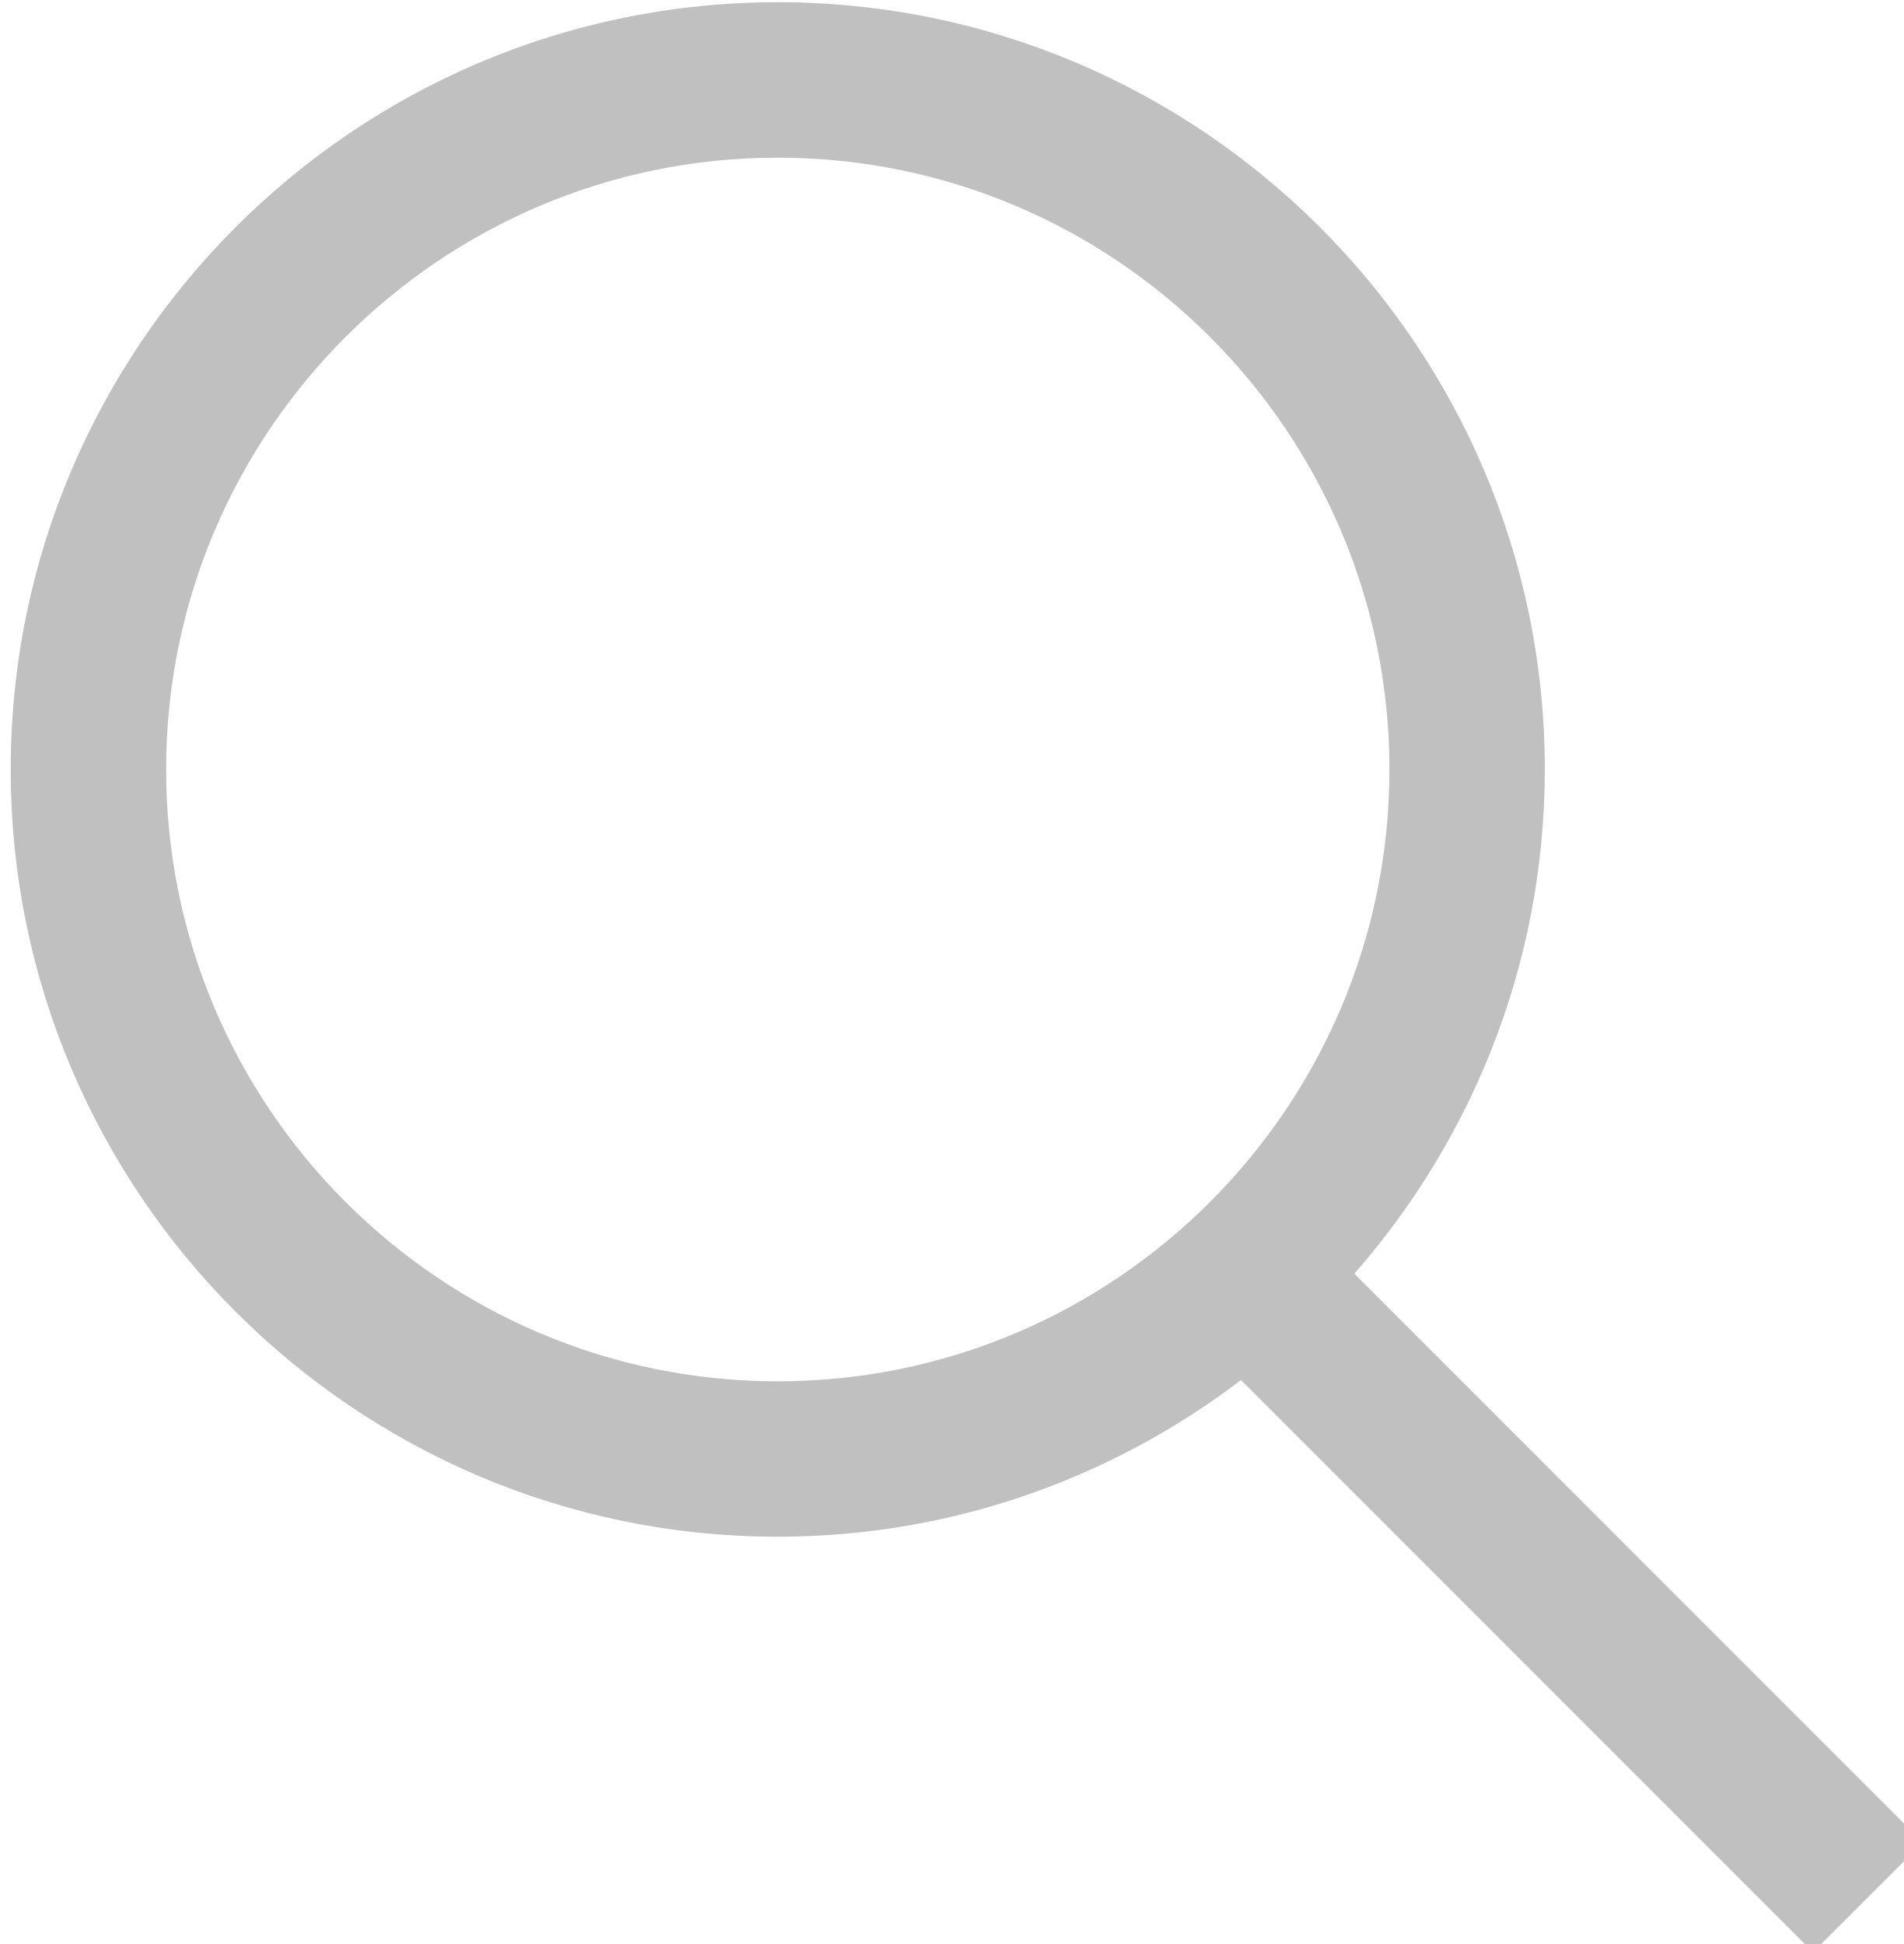
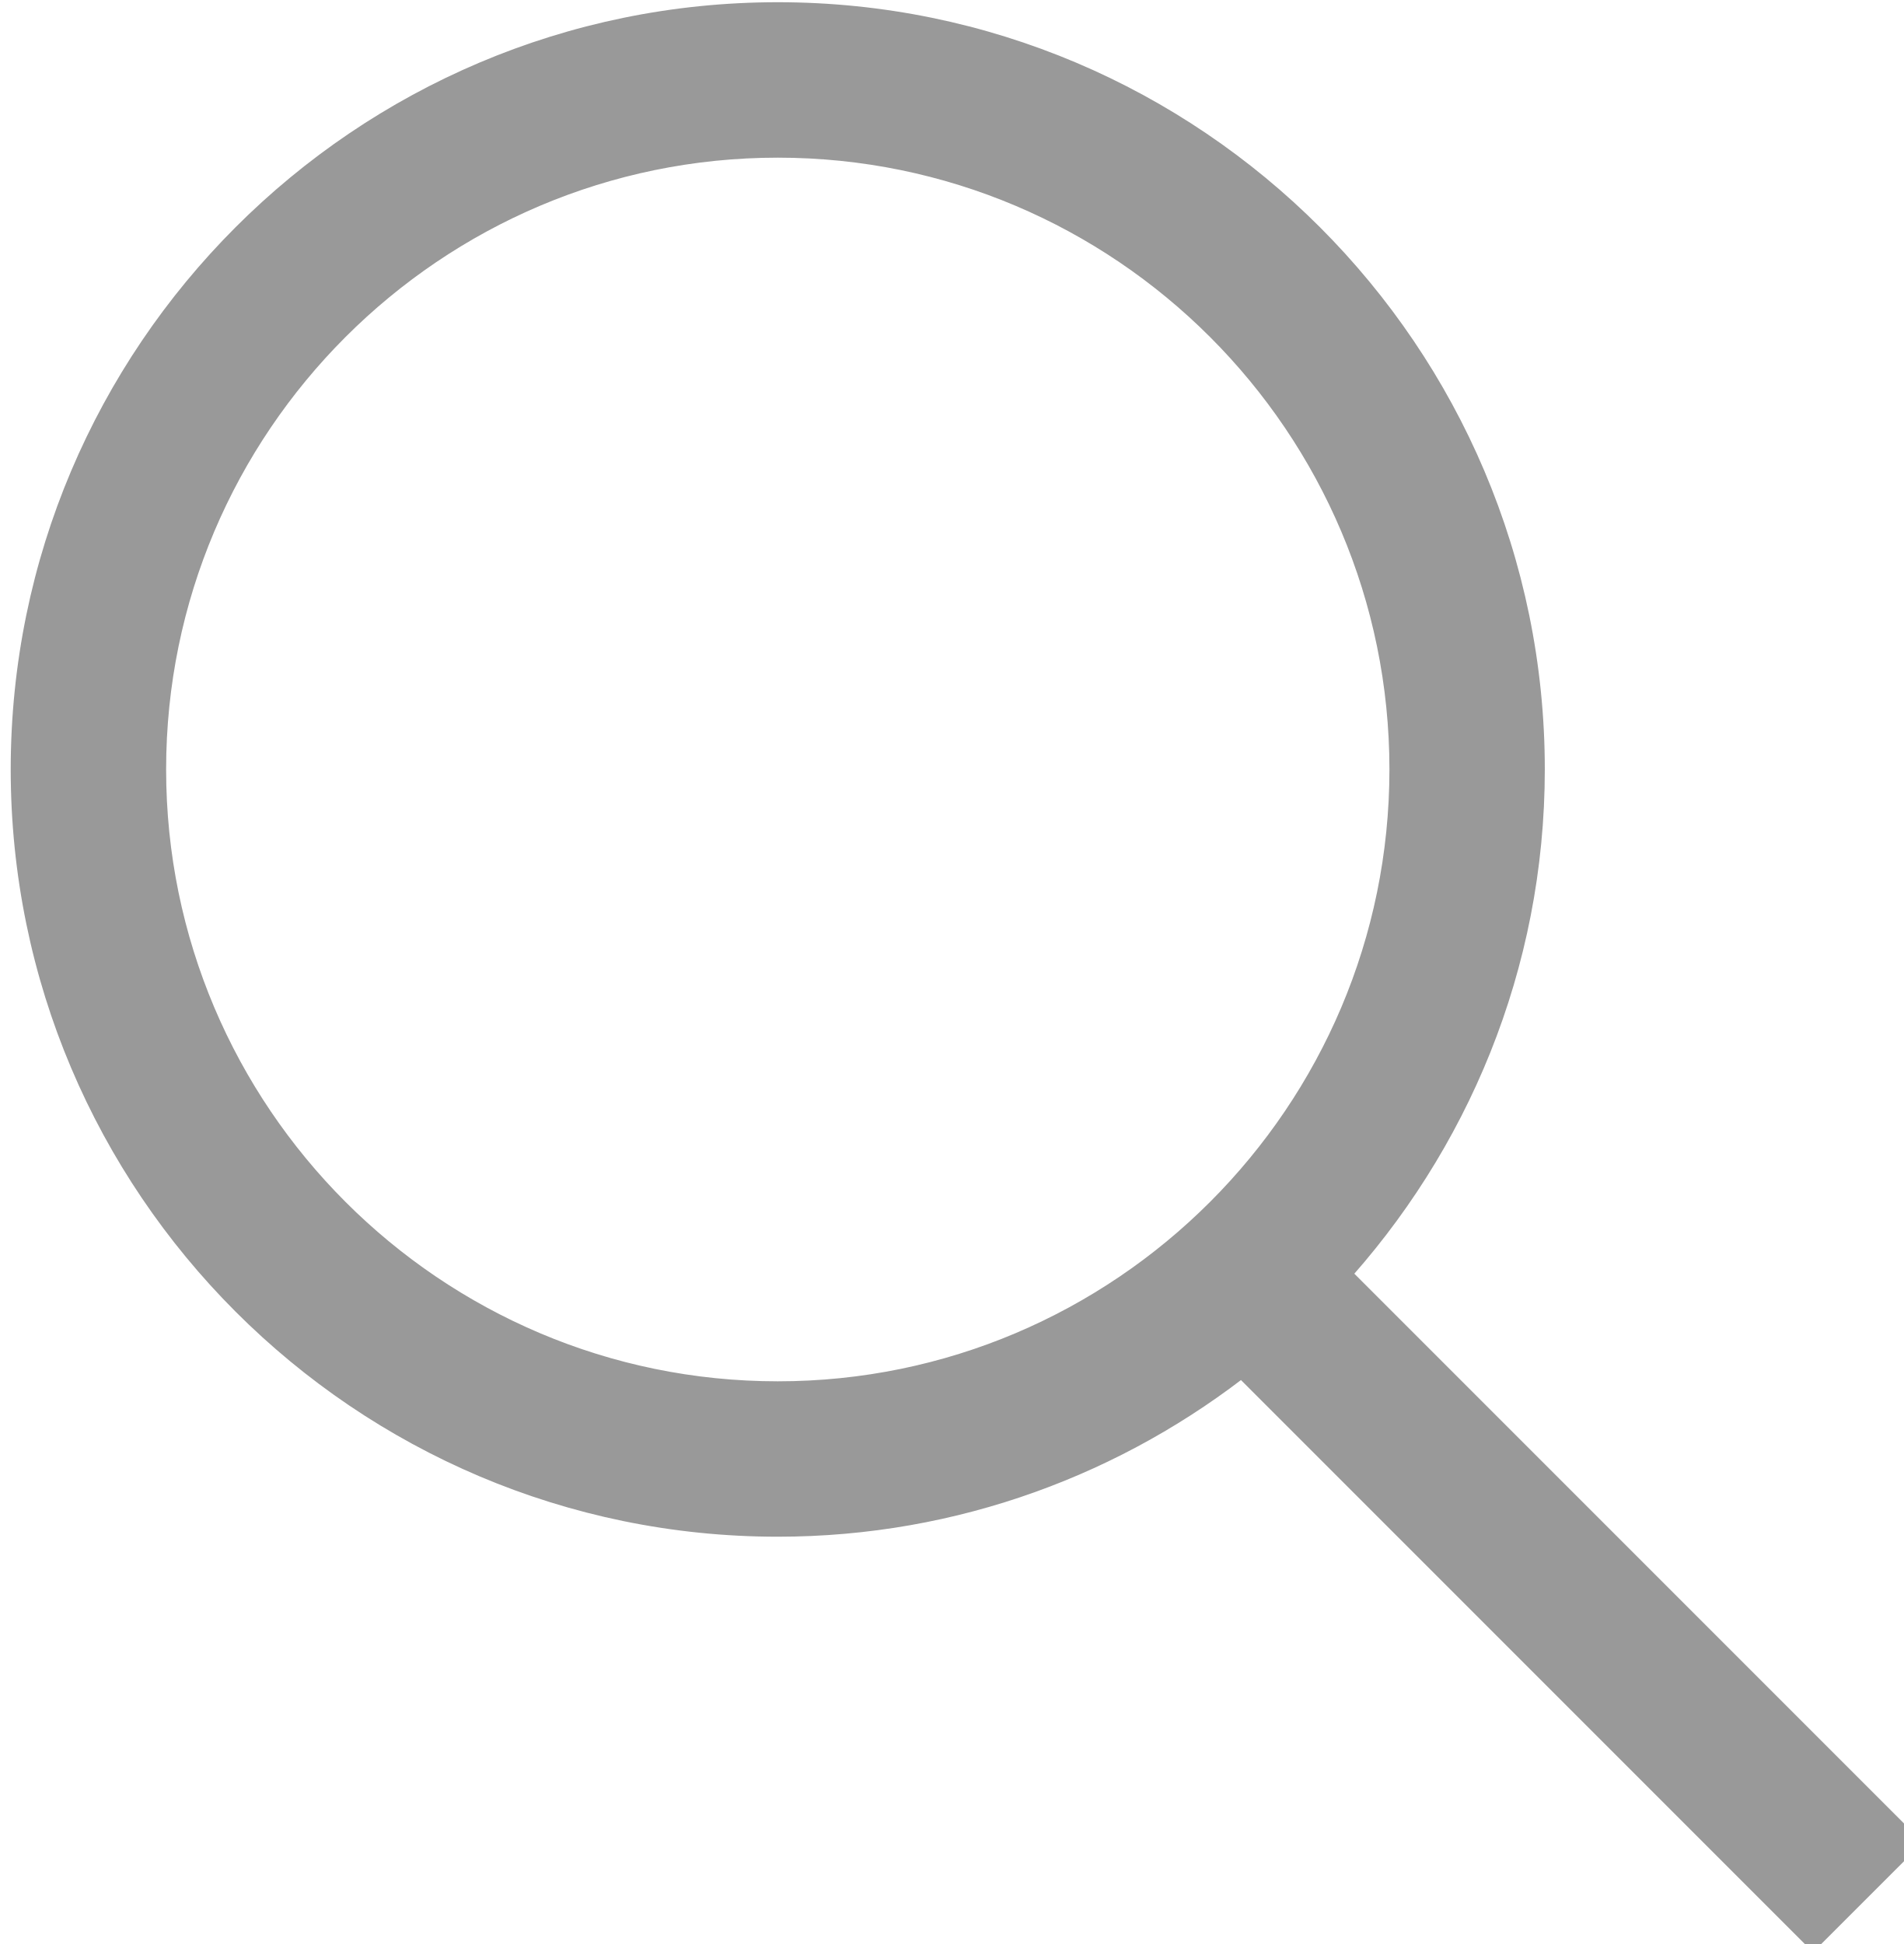
<svg xmlns="http://www.w3.org/2000/svg" width="48" height="49" viewBox="0 0 48 49">
-   <path d="M47.77 46.438L33.455 32.123c3.087-3.356 4.99-7.82 4.99-12.73 0-10.386-8.45-18.837-18.837-18.837S.77 9.006.77 19.394c0 10.388 8.451 18.84 18.838 18.84 4.43 0 8.499-1.547 11.719-4.114l14.38 14.38 2.063-2.062zM3.688 19.394c0-8.779 7.142-15.92 15.92-15.92 8.779 0 15.92 7.141 15.92 15.92 0 8.781-7.141 15.923-15.92 15.923-8.778 0-15.92-7.142-15.92-15.923z" stroke="silver" fill="silver" fill-rule="evenodd" />
+   <path d="M47.77 46.438L33.455 32.123c3.087-3.356 4.99-7.82 4.99-12.73 0-10.386-8.45-18.837-18.837-18.837S.77 9.006.77 19.394c0 10.388 8.451 18.84 18.838 18.84 4.43 0 8.499-1.547 11.719-4.114l14.38 14.38 2.063-2.062zM3.688 19.394c0-8.779 7.142-15.92 15.92-15.92 8.779 0 15.92 7.141 15.92 15.92 0 8.781-7.141 15.923-15.92 15.923-8.778 0-15.92-7.142-15.92-15.923z" stroke="#999" fill="#999" fill-rule="evenodd" />
</svg>
